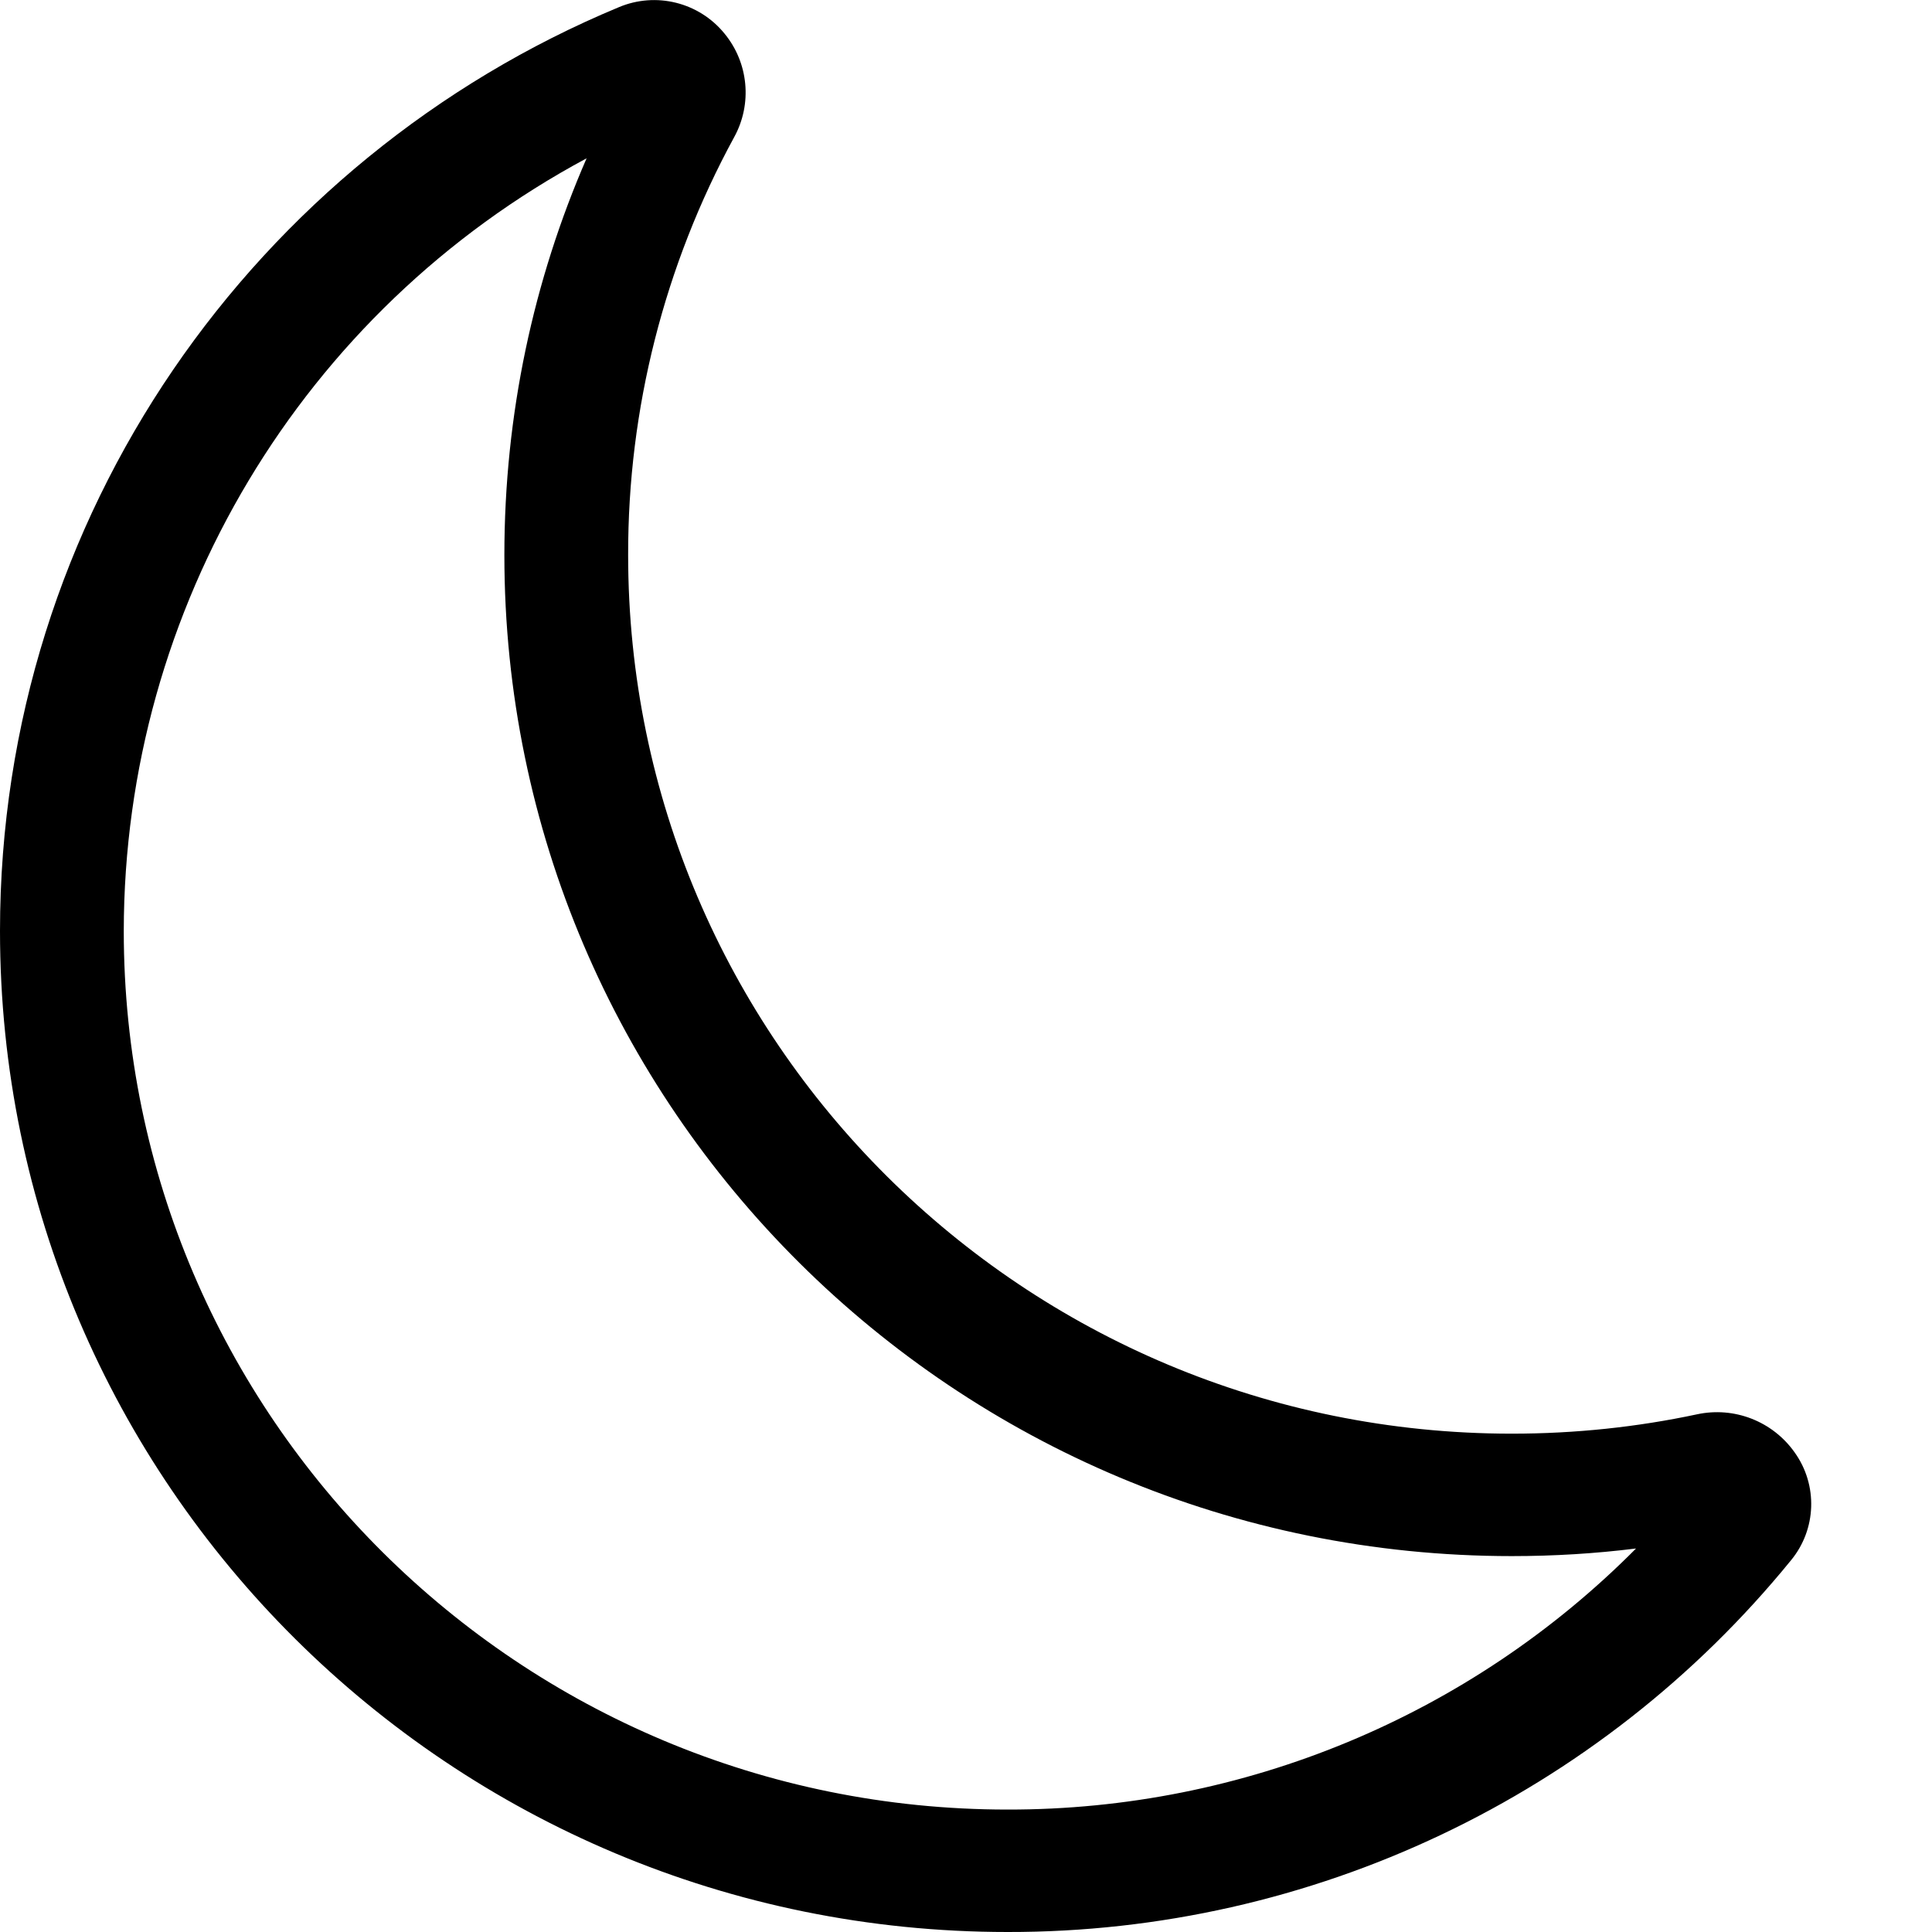
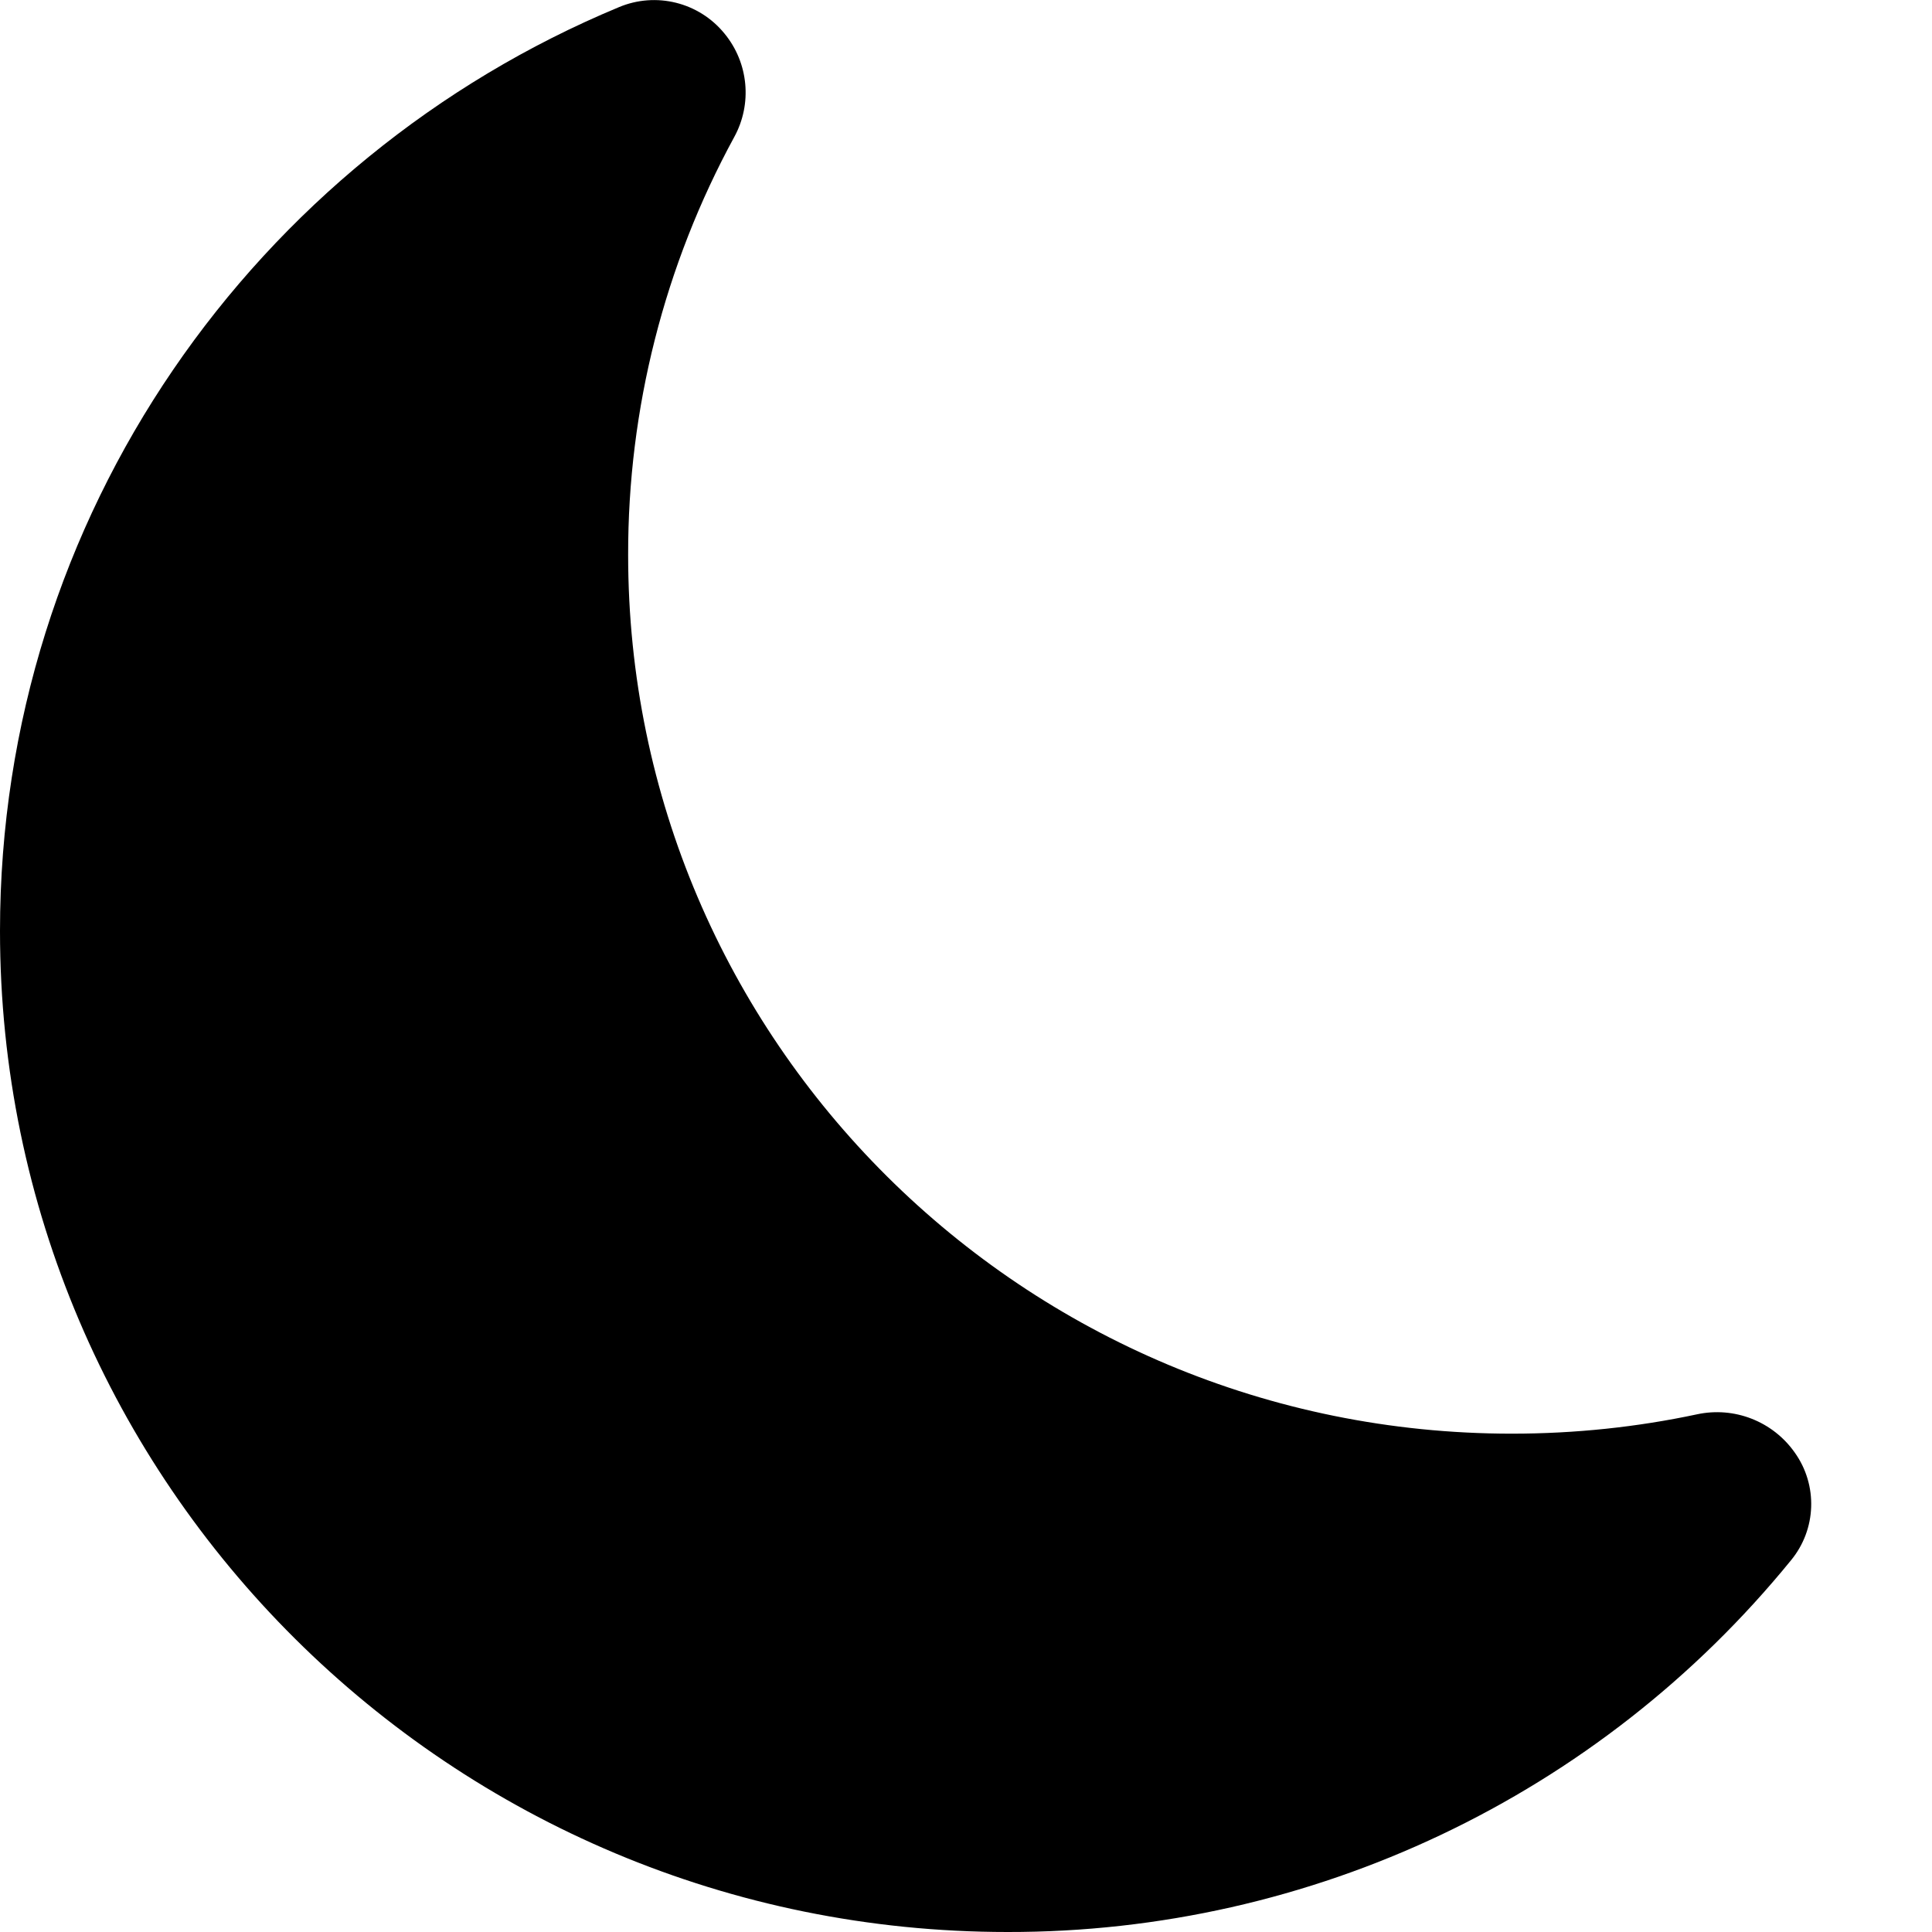
- <svg xmlns="http://www.w3.org/2000/svg" width="16" height="16" fill="currentColor" class="bi bi-moon" viewBox="0 0 16 16">
-   <path d="M6 .278a.768.768 0 0 1 .08.858 7.208 7.208 0 0 0-.878 3.46c0 4.021 3.278 7.277 7.318 7.277.527 0 1.04-.055 1.533-.16a.787.787 0 0 1 .81.316.733.733 0 0 1-.031.893A8.349 8.349 0 0 1 8.344 16C3.734 16 0 12.286 0 7.71 0 4.266 2.114 1.312 5.124.06A.752.752 0 0 1 6 .278zM4.858 1.311A7.269 7.269 0 0 0 1.025 7.71c0 4.02 3.279 7.276 7.319 7.276a7.316 7.316 0 0 0 5.205-2.162c-.337.042-.68.063-1.029.063-4.61 0-8.343-3.714-8.343-8.29 0-1.167.242-2.278.681-3.286z" />
+ <svg xmlns="http://www.w3.org/2000/svg" width="16" height="16" fill="currentColor" class="bi bi-moon-fill" viewBox="0 0 16 16">
+   <path d="M6 .278a.768.768 0 0 1 .08.858 7.208 7.208 0 0 0-.878 3.46c0 4.021 3.278 7.277 7.318 7.277.527 0 1.04-.055 1.533-.16a.787.787 0 0 1 .81.316.733.733 0 0 1-.031.893A8.349 8.349 0 0 1 8.344 16C3.734 16 0 12.286 0 7.71 0 4.266 2.114 1.312 5.124.06A.752.752 0 0 1 6 .278z" />
</svg>
